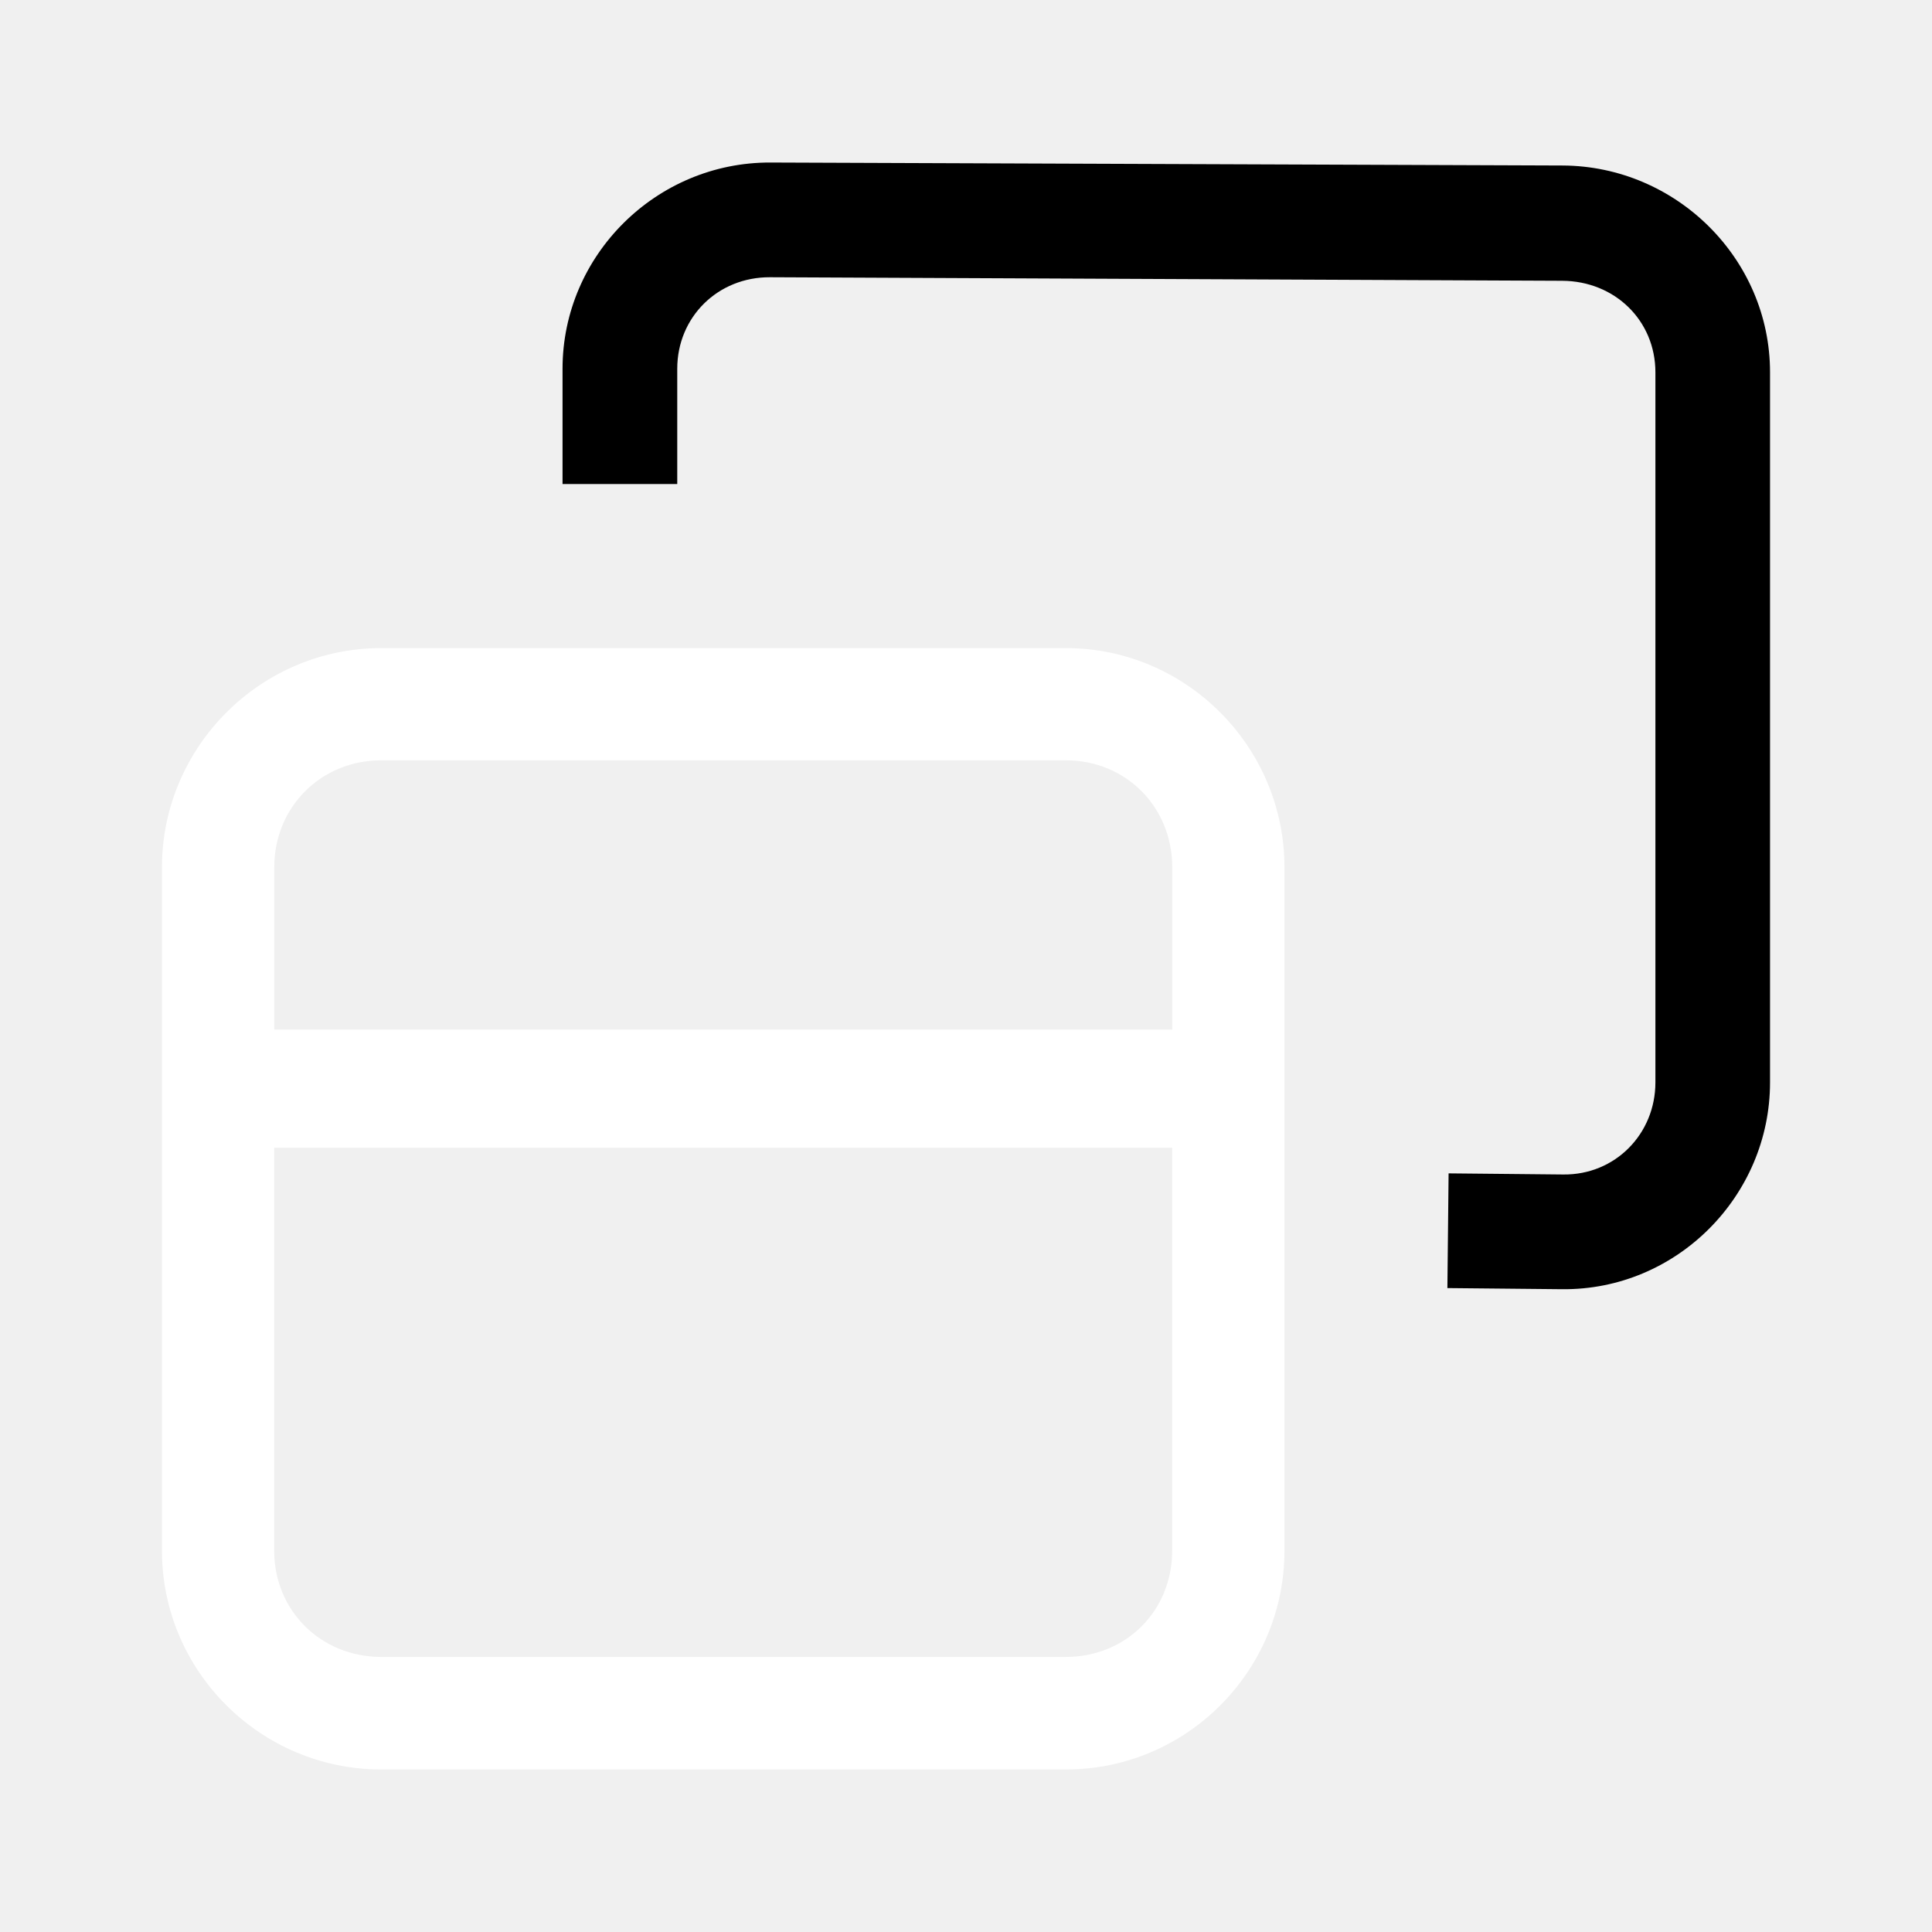
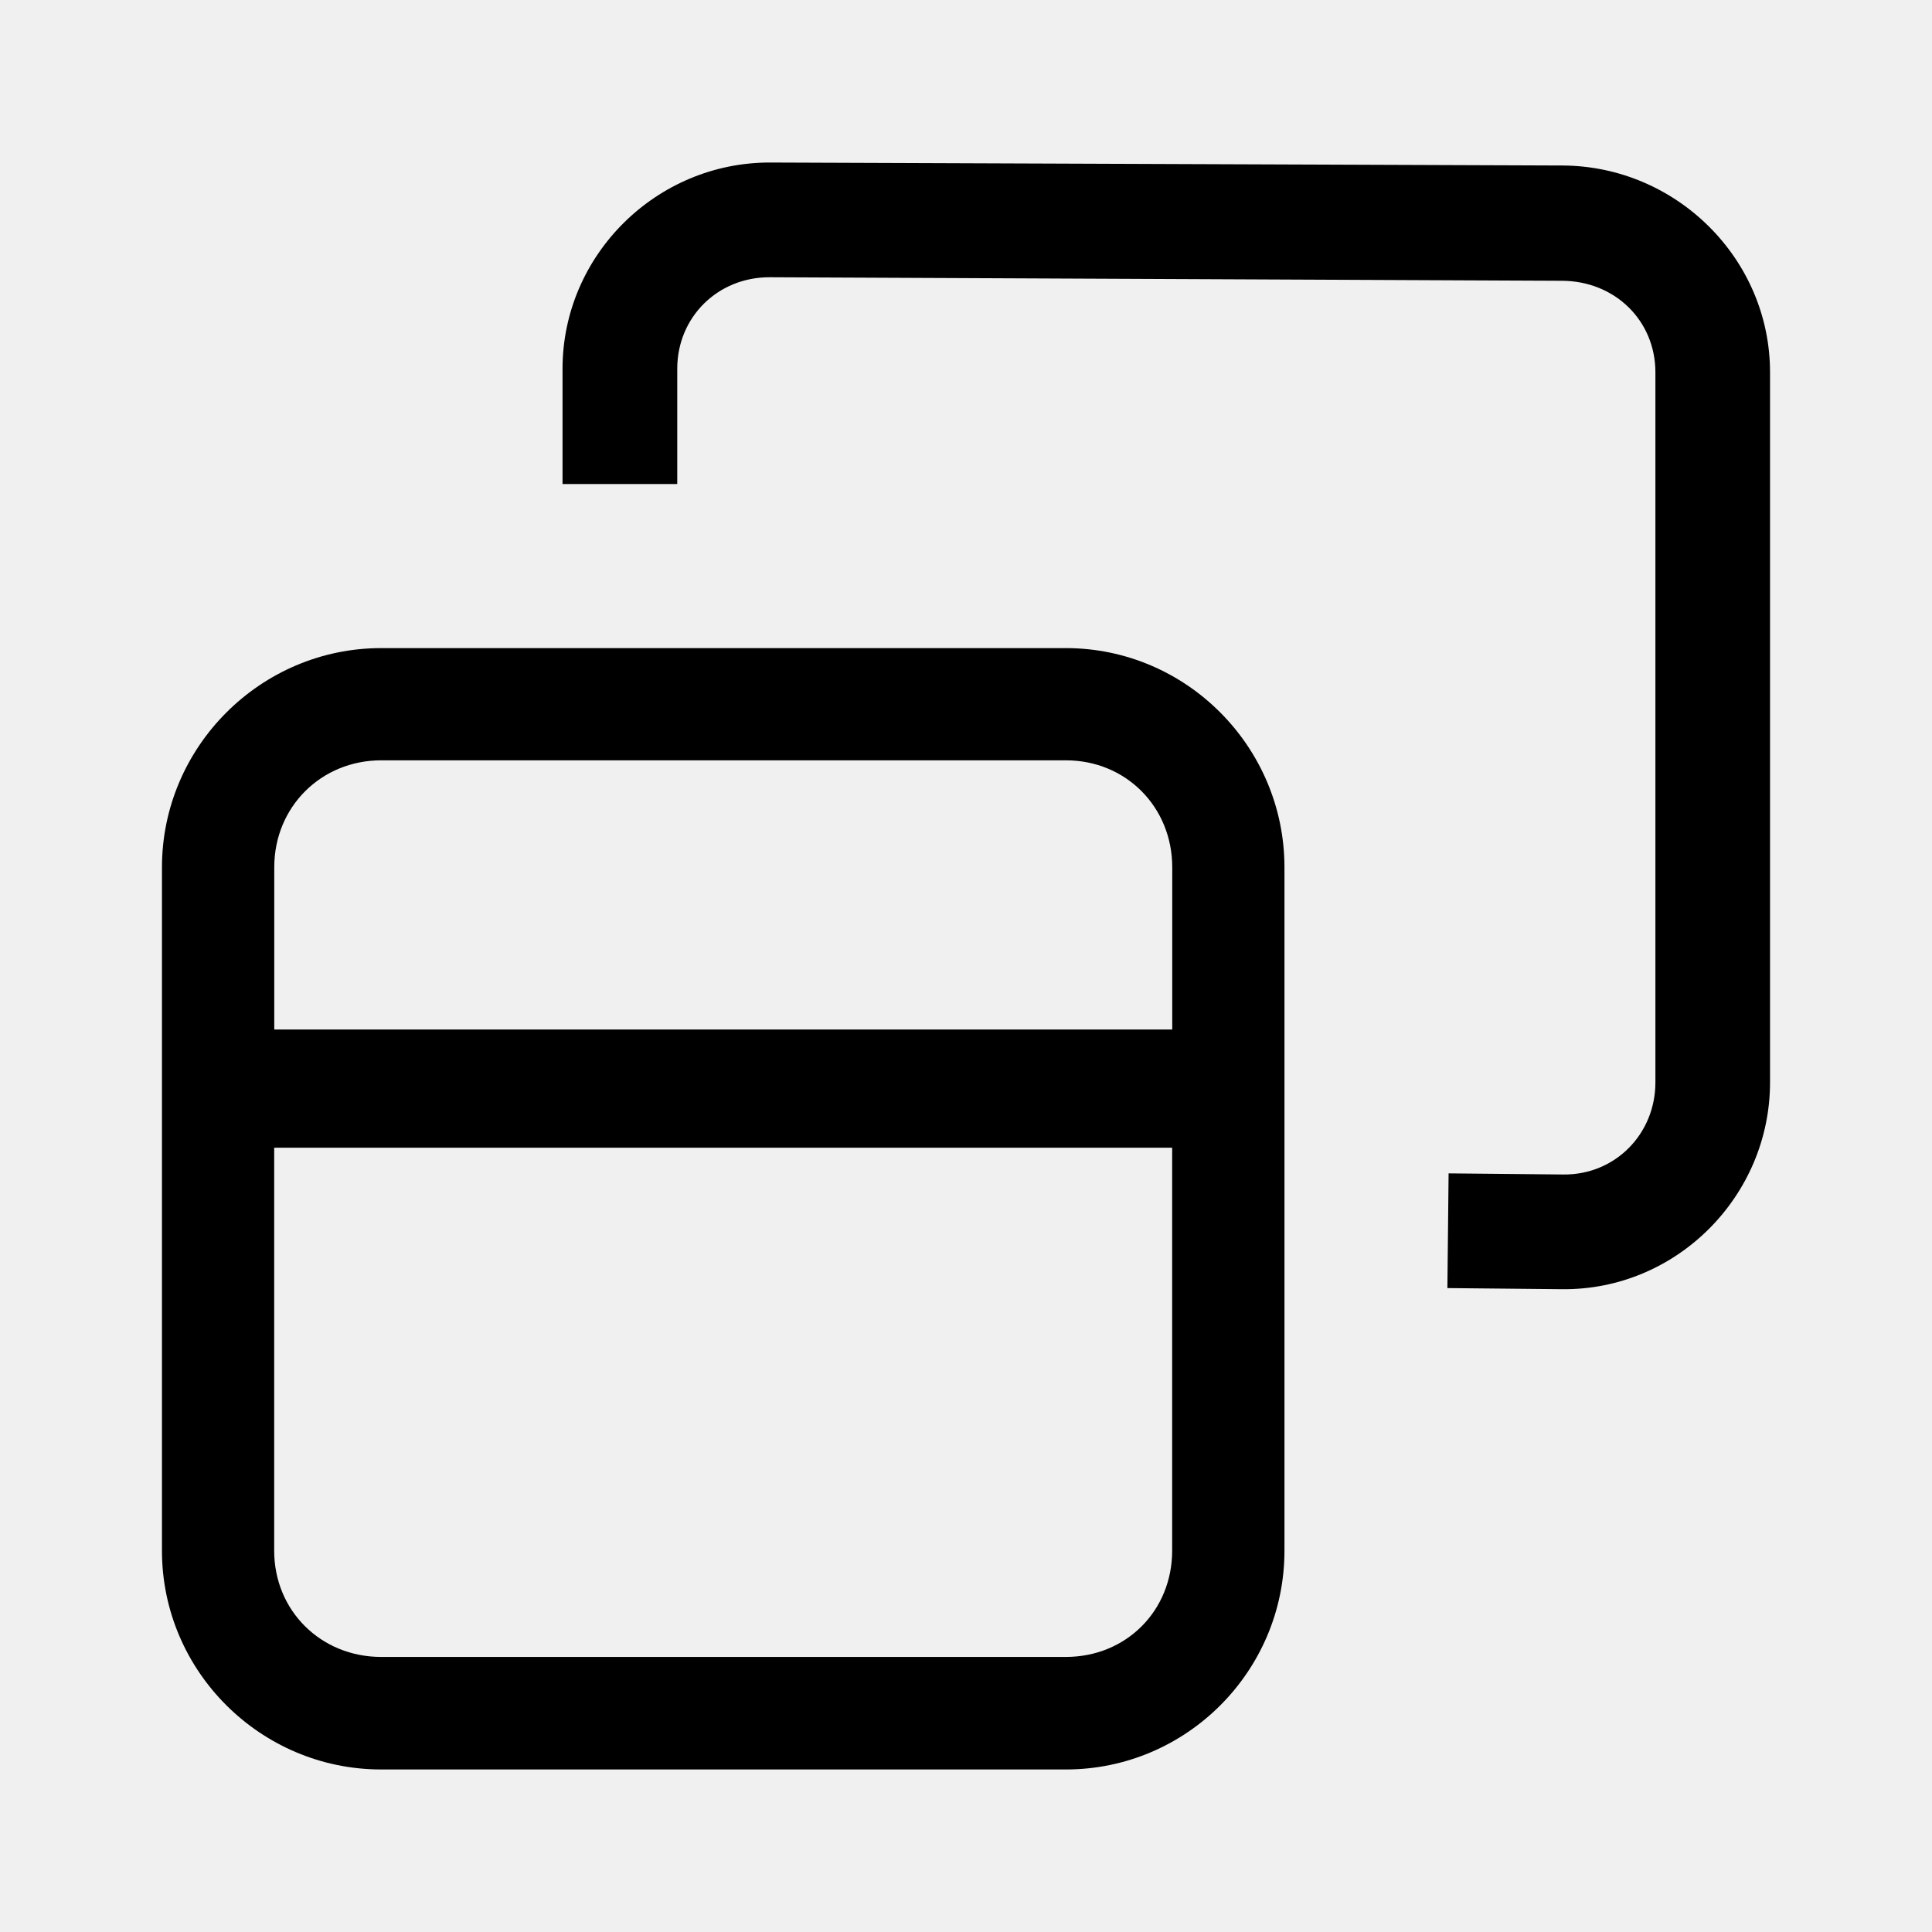
<svg xmlns="http://www.w3.org/2000/svg" width="24" height="24" viewBox="0 0 24 24" fill="none">
-   <g fill="#fff">
+   <g fill="#000">
    <path d="M4.735 8.051c-1.497 0-2.723 1.226-2.723 2.723v8.49c0 1.497 1.226 2.717 2.723 2.717h8.506c1.496 0 2.715-1.22 2.715-2.717v-8.49c0-1.496-1.219-2.723-2.715-2.723Zm0 1.394h8.506c.747 0 1.321.581 1.321 1.328v2.016H3.407v-2.016c0-.748.581-1.328 1.329-1.328Zm-1.329 4.812h11.155v5.006c0 .748-.573 1.32-1.321 1.32H4.735c-.747 0-1.329-.573-1.329-1.32Z" />
    <path fill="#000" d="M9.572 2.019c-1.417-.006-2.584 1.15-2.584 2.562v1.432h1.425v-1.432c0-.641.503-1.14 1.152-1.137l9.84.044c.656.003 1.159.495 1.159 1.137v8.821c0 .641-.501 1.151-1.144 1.144l-.709-.007-.716-.007-.015 1.425.716.007.709.007c1.422.014 2.583-1.157 2.583-2.569V4.625c0-1.412-1.166-2.562-2.576-2.569Z" />
  </g>
</svg>
